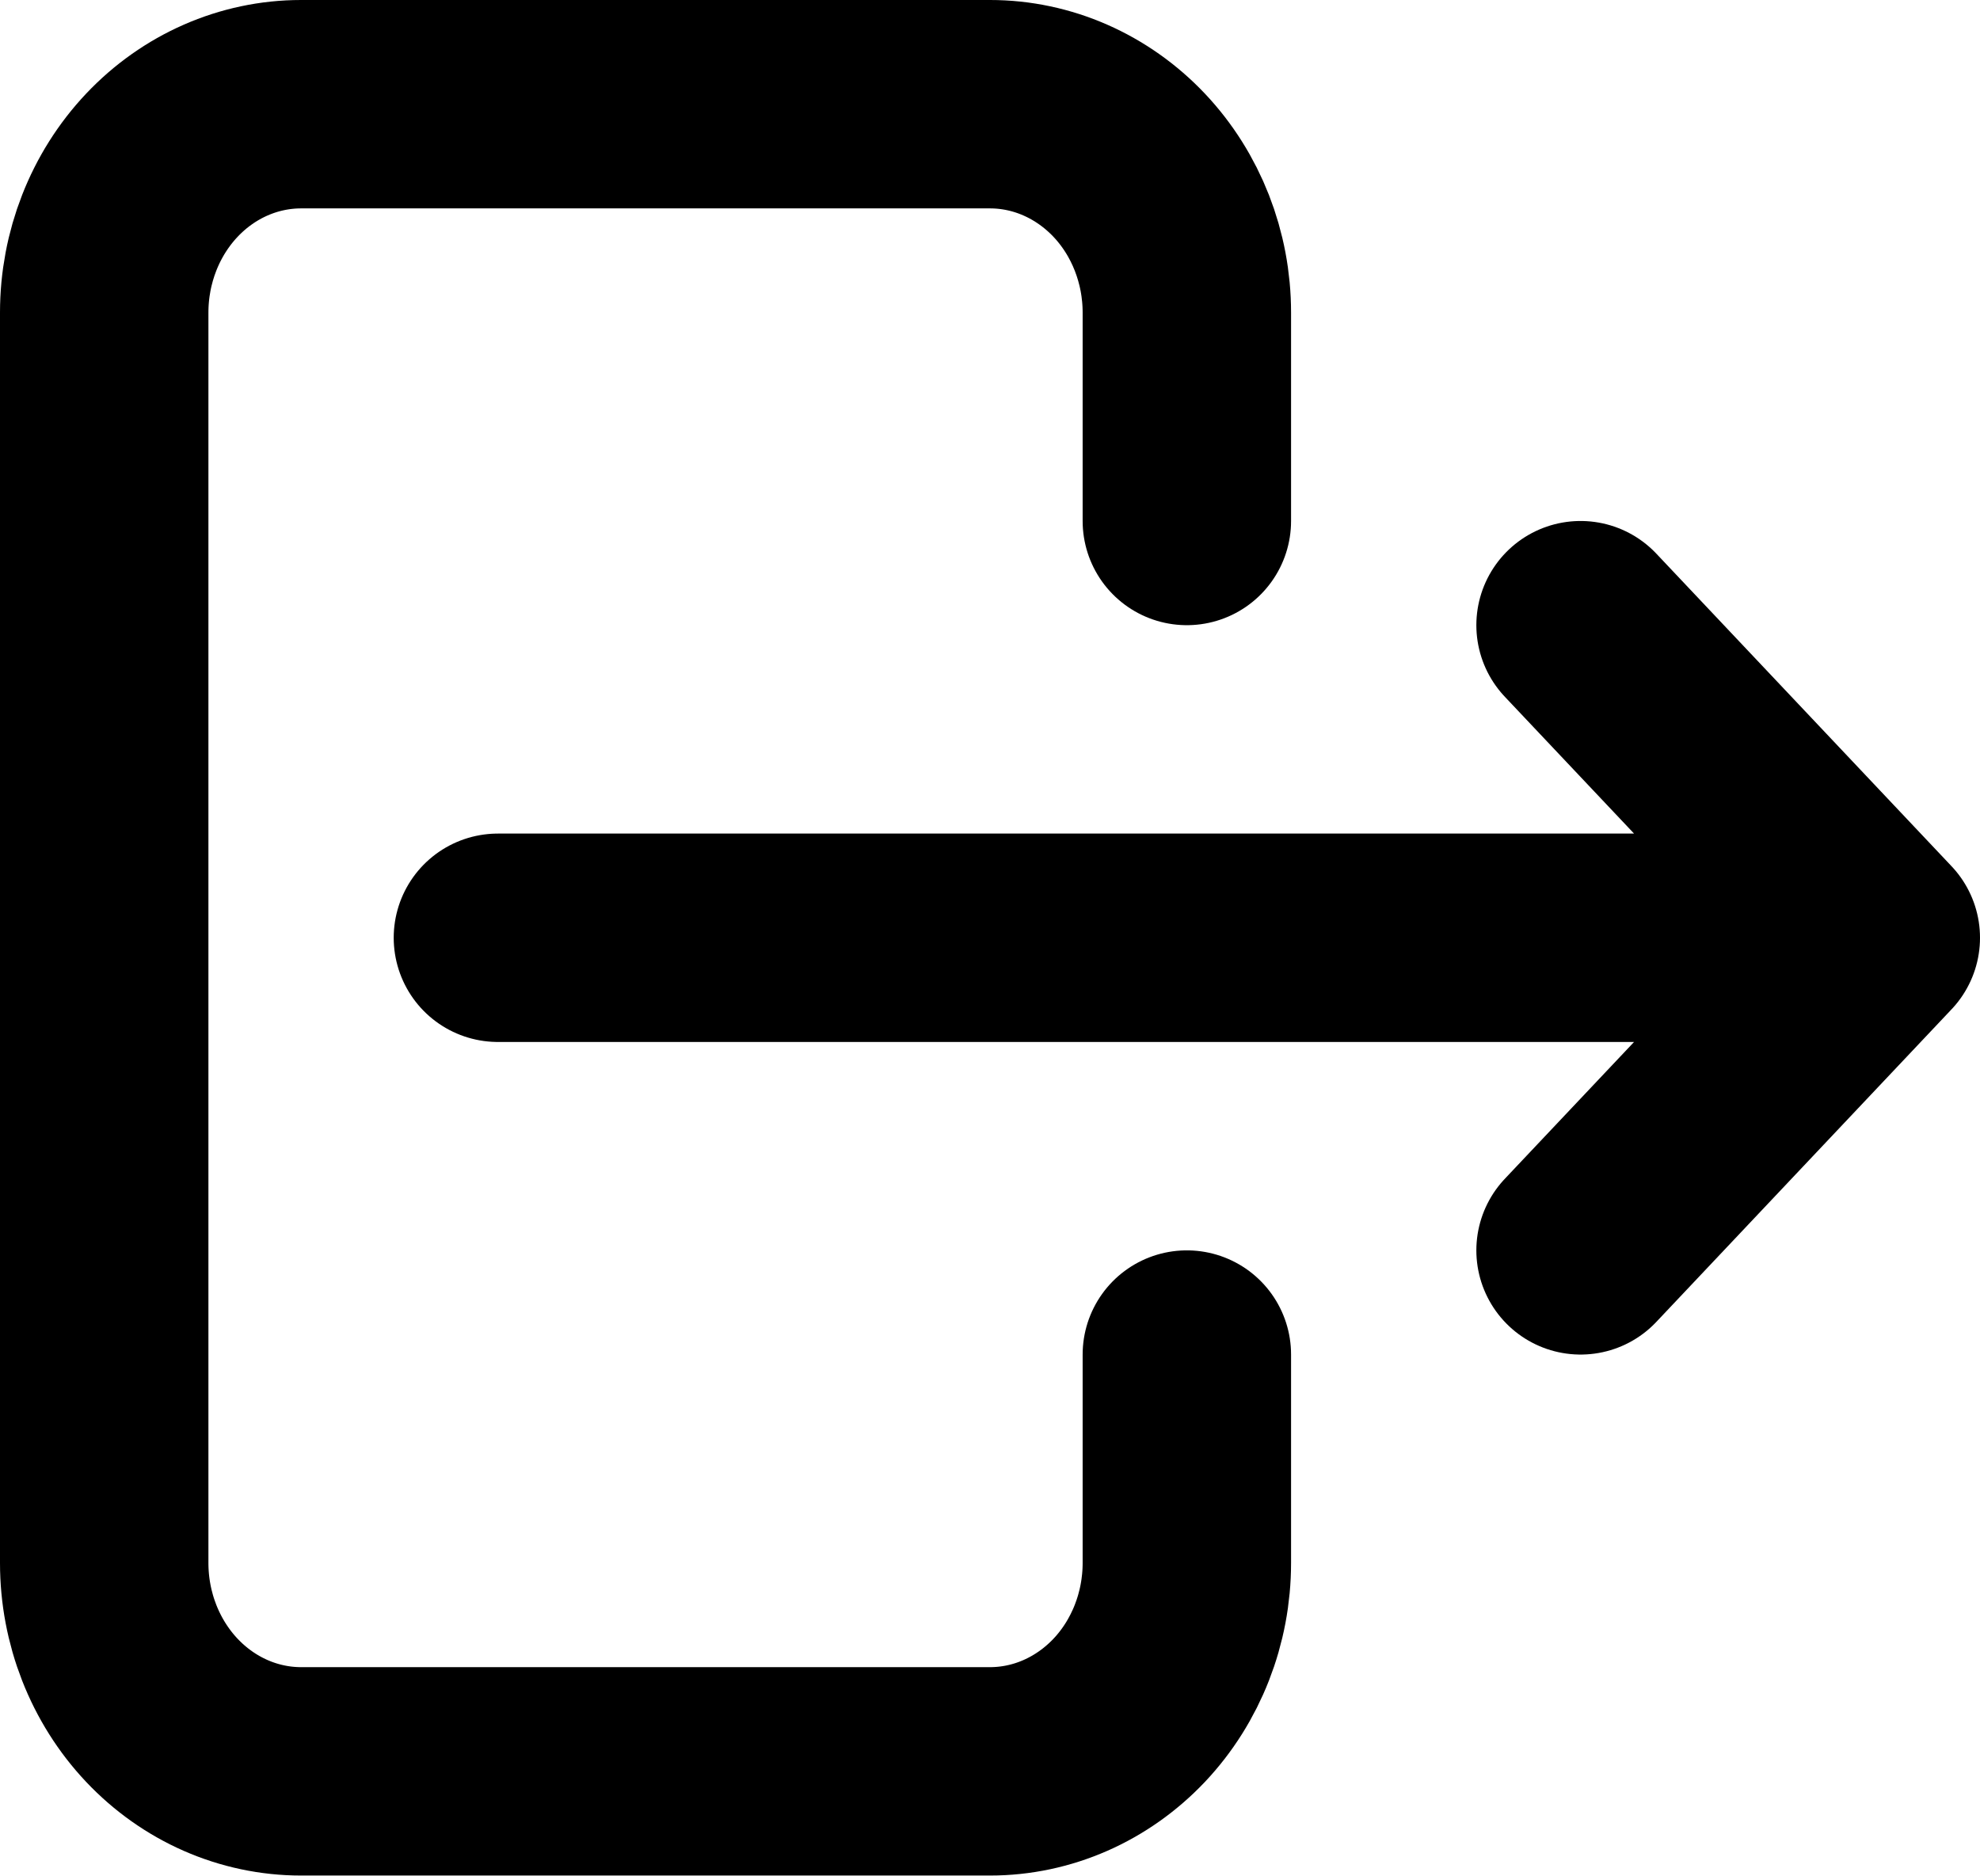
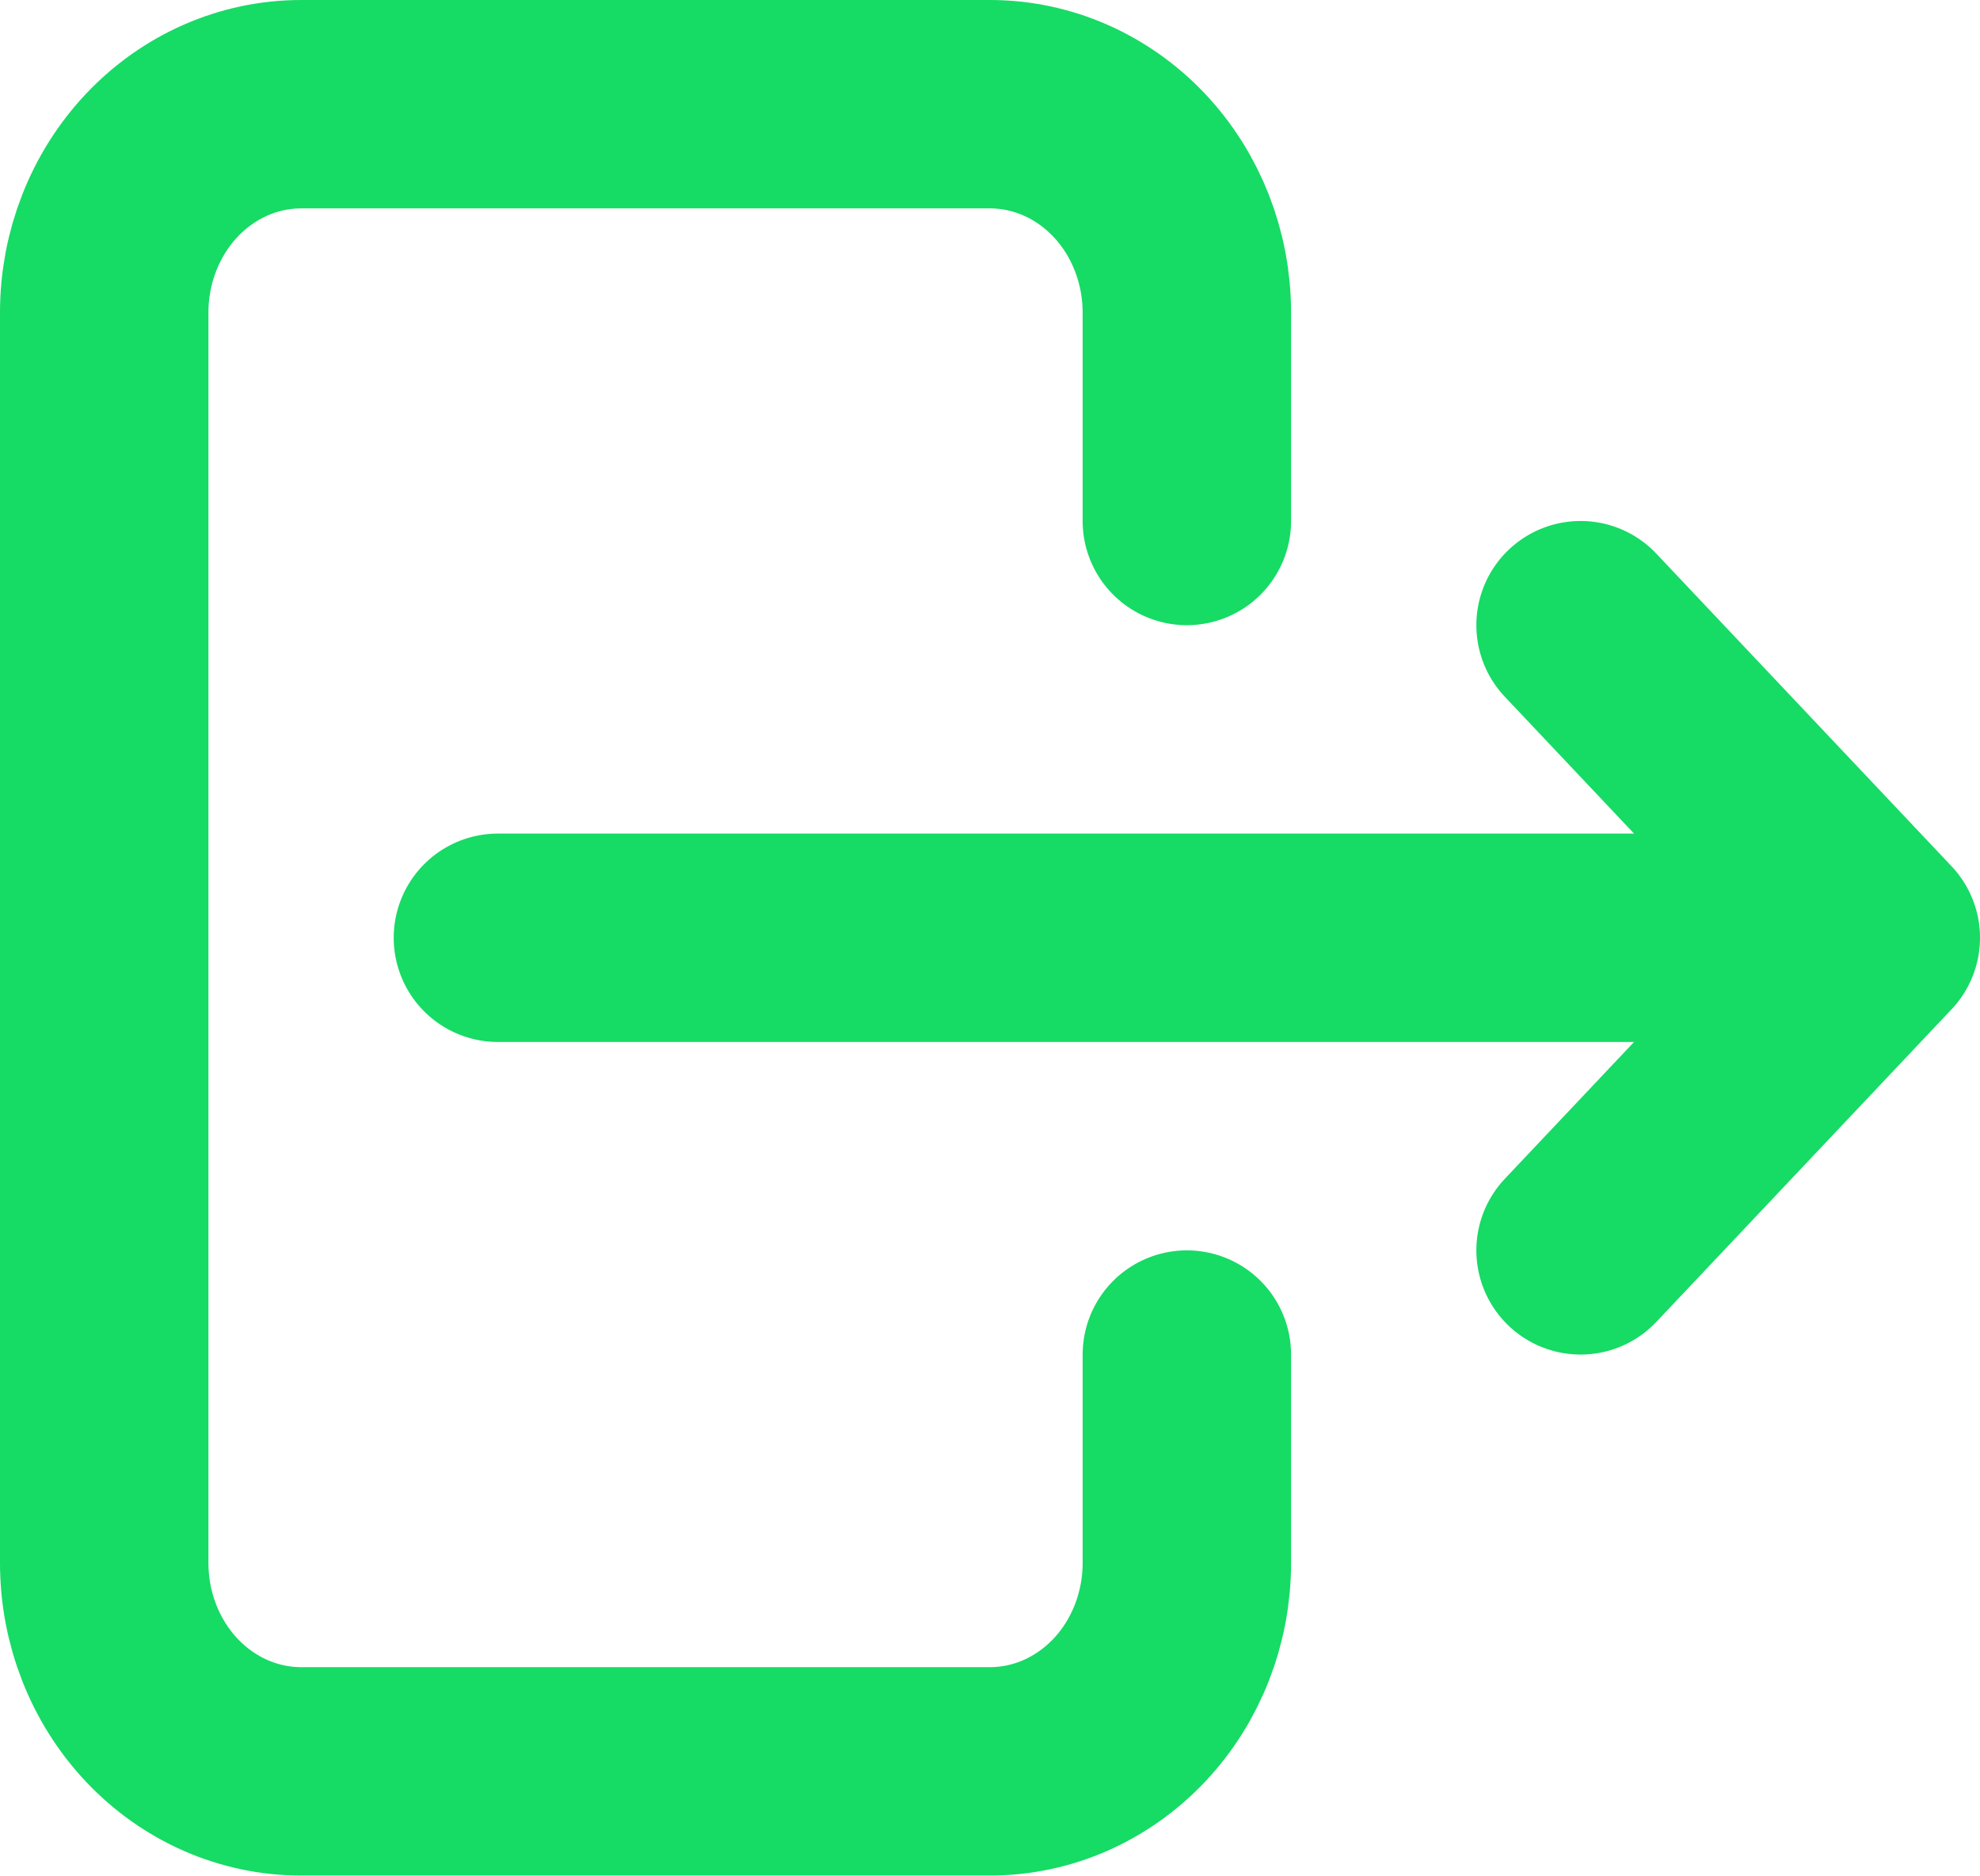
<svg xmlns="http://www.w3.org/2000/svg" width="19" height="18" viewBox="0 0 19 18" fill="none">
-   <path d="M11.389 5V3C11.389 2.47 11.19 1.961 10.836 1.586C10.481 1.211 10.001 1 9.5 1H2.889C2.388 1 1.907 1.211 1.553 1.586C1.199 1.961 1 2.47 1 3V15C1 15.53 1.199 16.039 1.553 16.414C1.907 16.789 2.388 17 2.889 17H9.5C10.001 17 10.481 16.789 10.836 16.414C11.19 16.039 11.389 15.53 11.389 15V13" stroke="black" stroke-width="2" stroke-linecap="round" stroke-linejoin="round" />
-   <path d="M4.778 9H18M18 9L15.167 6M18 9L15.167 12" stroke="black" stroke-width="2" stroke-linecap="round" stroke-linejoin="round" />
+   <path d="M11.389 5V3C11.389 2.47 11.19 1.961 10.836 1.586C10.481 1.211 10.001 1 9.5 1H2.889C2.388 1 1.907 1.211 1.553 1.586C1.199 1.961 1 2.47 1 3V15C1 15.53 1.199 16.039 1.553 16.414C1.907 16.789 2.388 17 2.889 17H9.5C10.001 17 10.481 16.789 10.836 16.414C11.19 16.039 11.389 15.53 11.389 15V13" stroke="#16DB65" stroke-width="2" stroke-linecap="round" stroke-linejoin="round" />
+   <path d="M4.778 9H18M18 9L15.167 6M18 9L15.167 12" stroke="#16DB65" stroke-width="2" stroke-linecap="round" stroke-linejoin="round" />
</svg>
